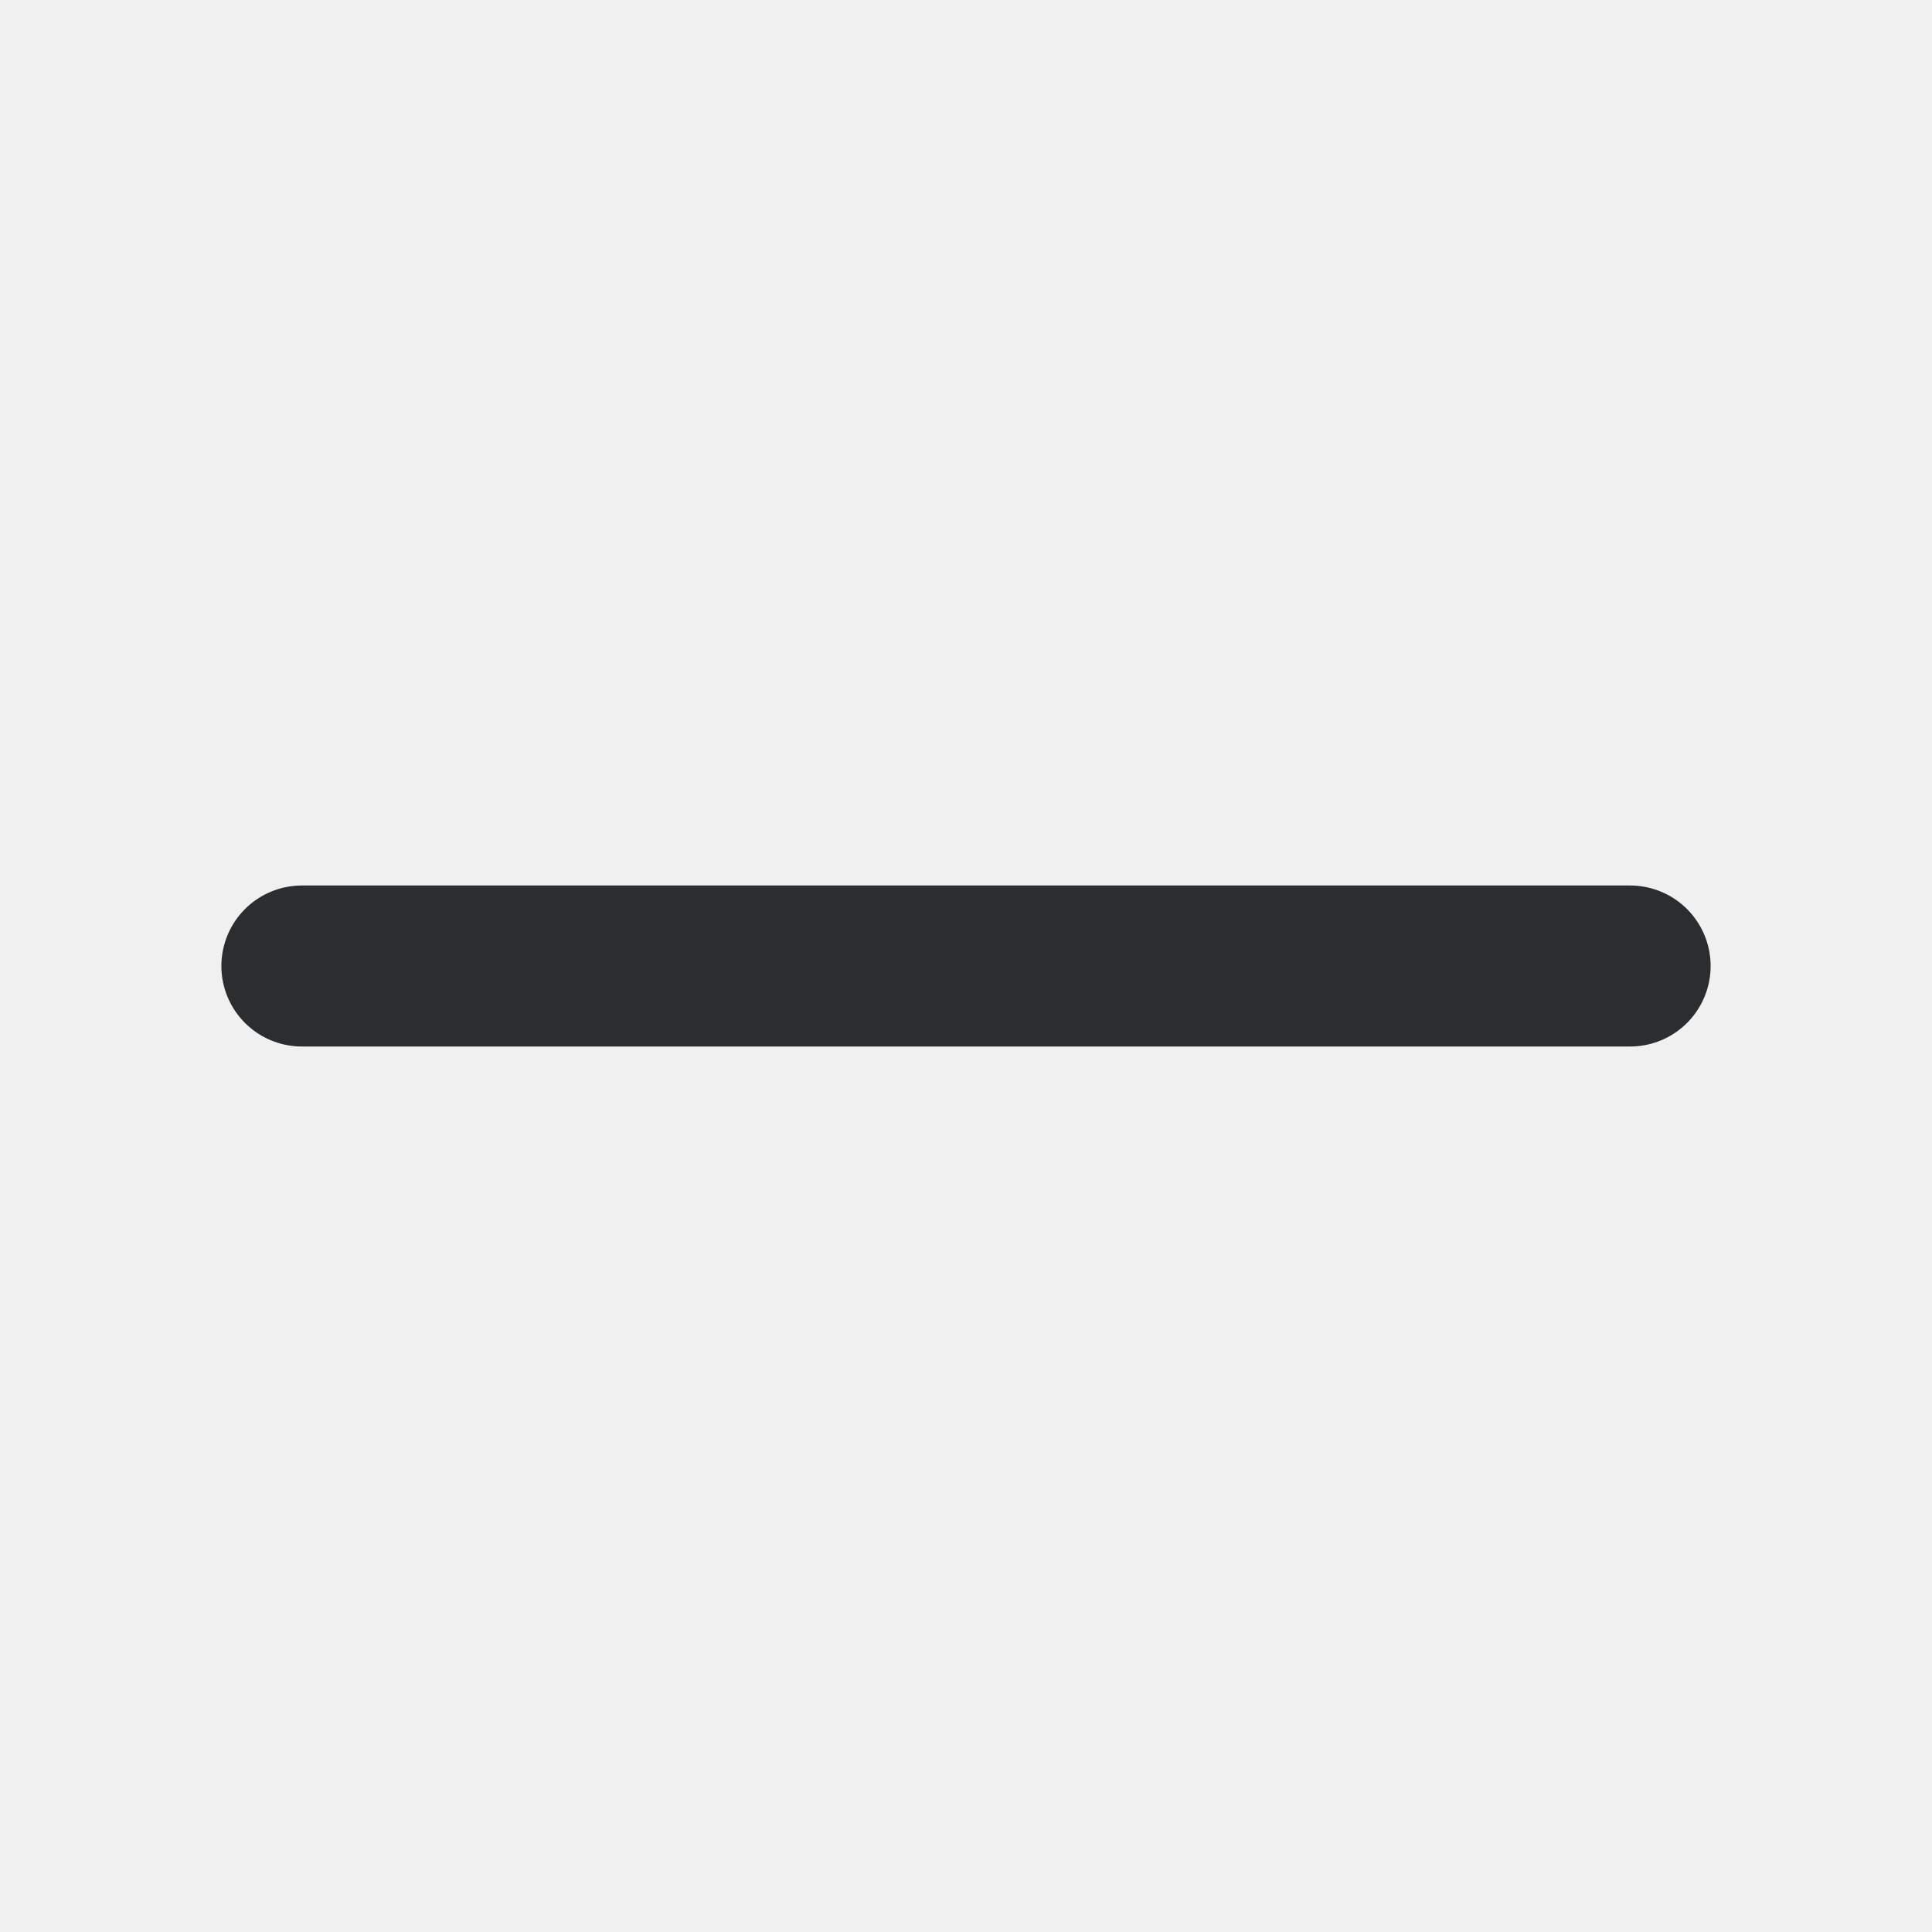
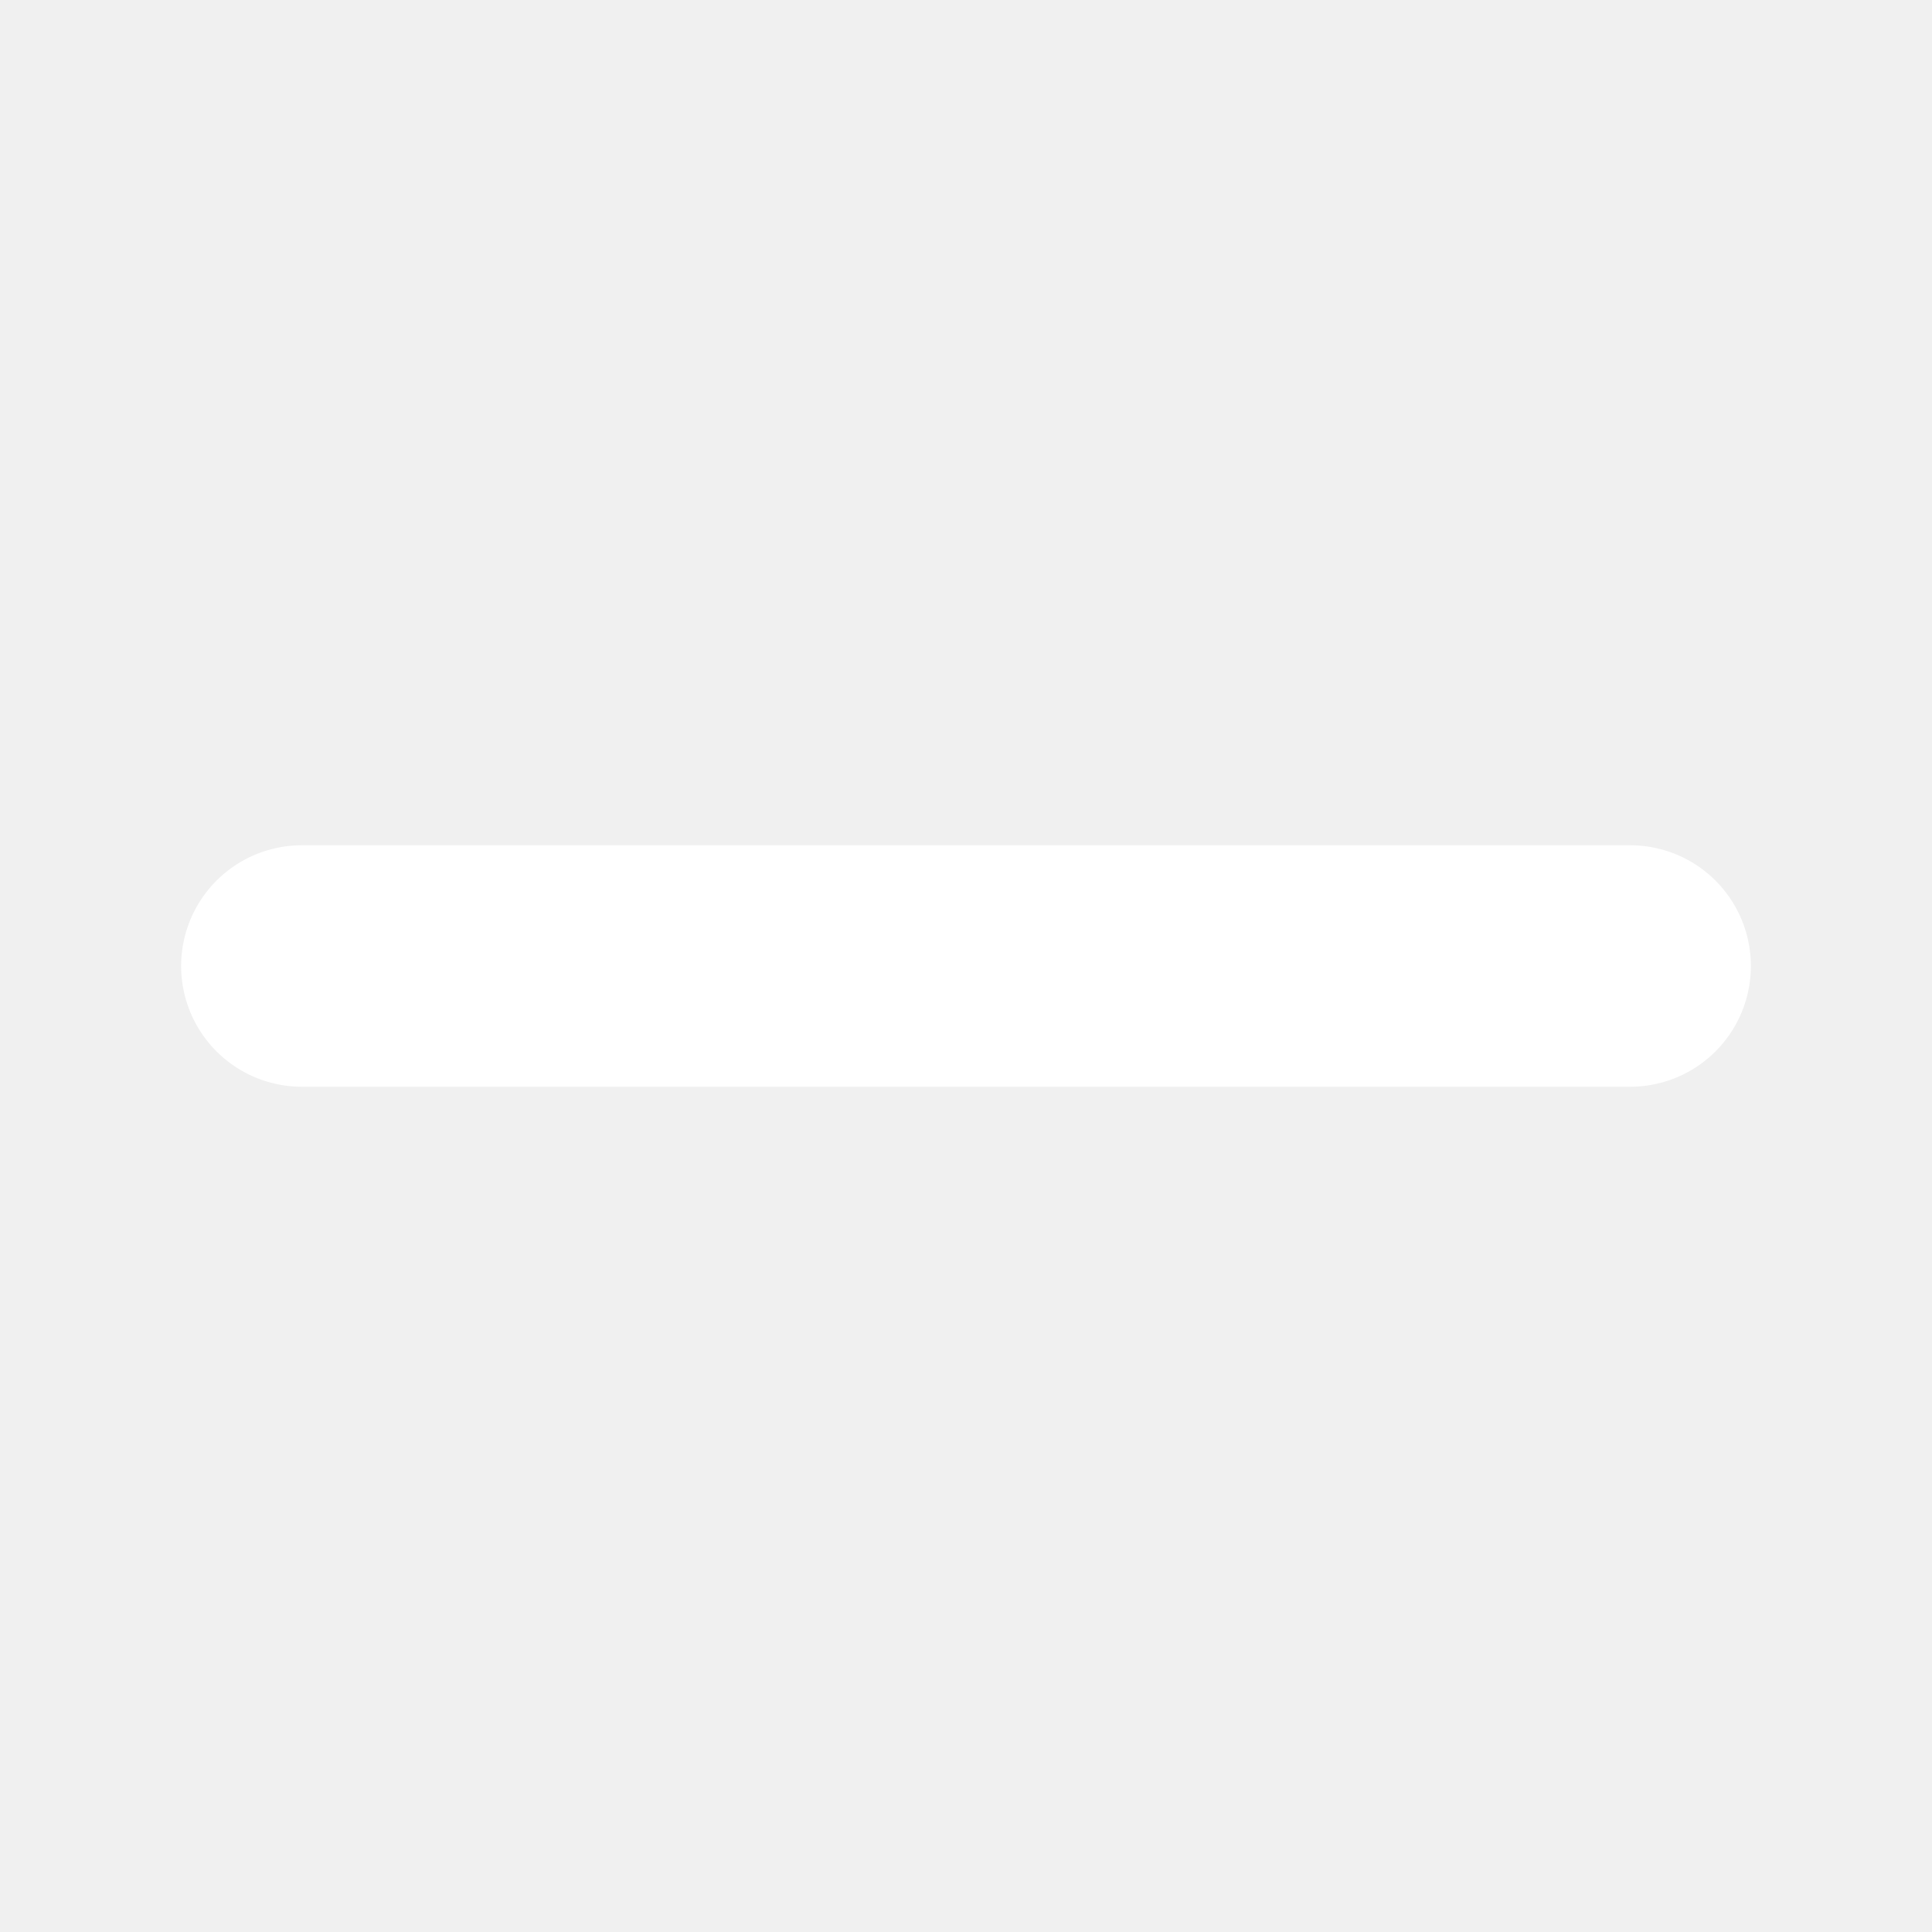
- <svg xmlns="http://www.w3.org/2000/svg" width="24" height="24" viewBox="0 0 24 24" fill="none">
-   <g clip-path="url(#clip0_12_3576)">
-     <path d="M3.75 12H20.25" stroke="#2C2D2F" stroke-width="2" stroke-linecap="round" stroke-linejoin="round" />
+ <svg xmlns="http://www.w3.org/2000/svg" width="16" height="16" viewBox="0 0 16 16" fill="none">
+   <g clip-path="url(#clip0_19_3791)">
+     <path d="M2.5 8H13.5" stroke="white" stroke-width="2" stroke-linecap="round" stroke-linejoin="round" />
  </g>
  <defs>
-     <clipPath id="clip0_12_3576">
-       <rect width="24" height="24" fill="white" />
+     <clipPath id="clip0_19_3791">
+       <rect width="16" height="16" fill="white" />
    </clipPath>
  </defs>
</svg>
